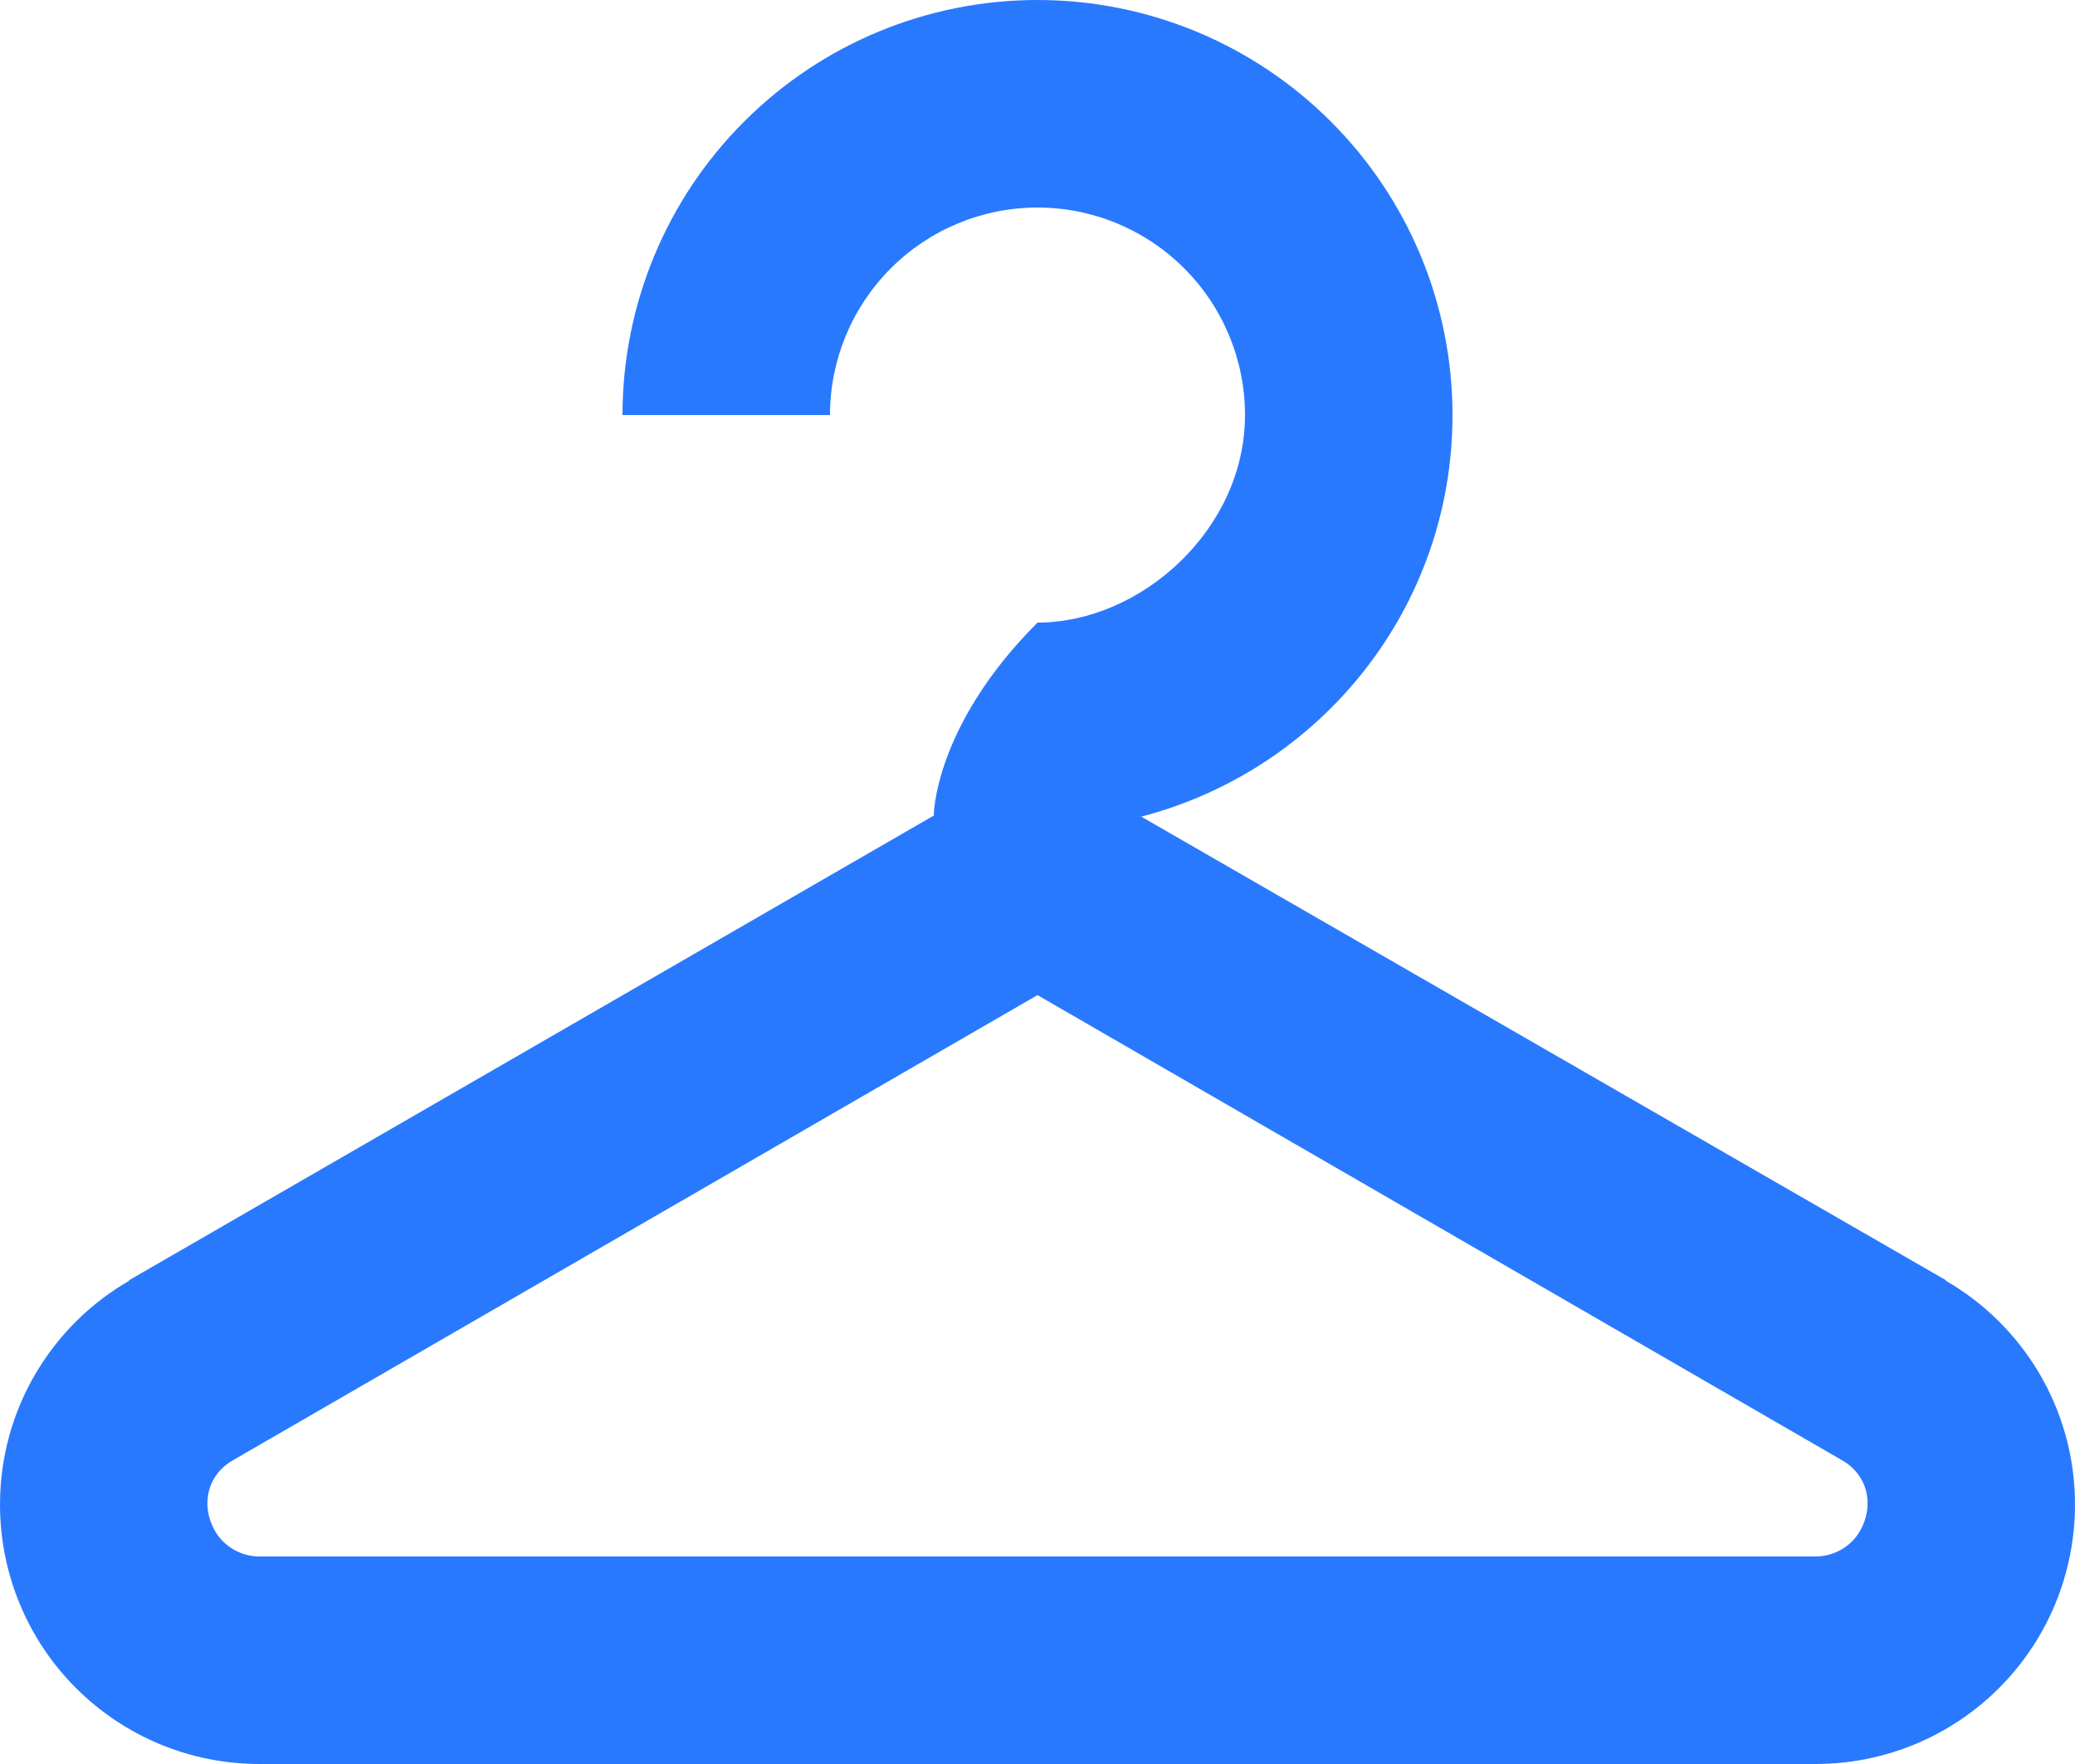
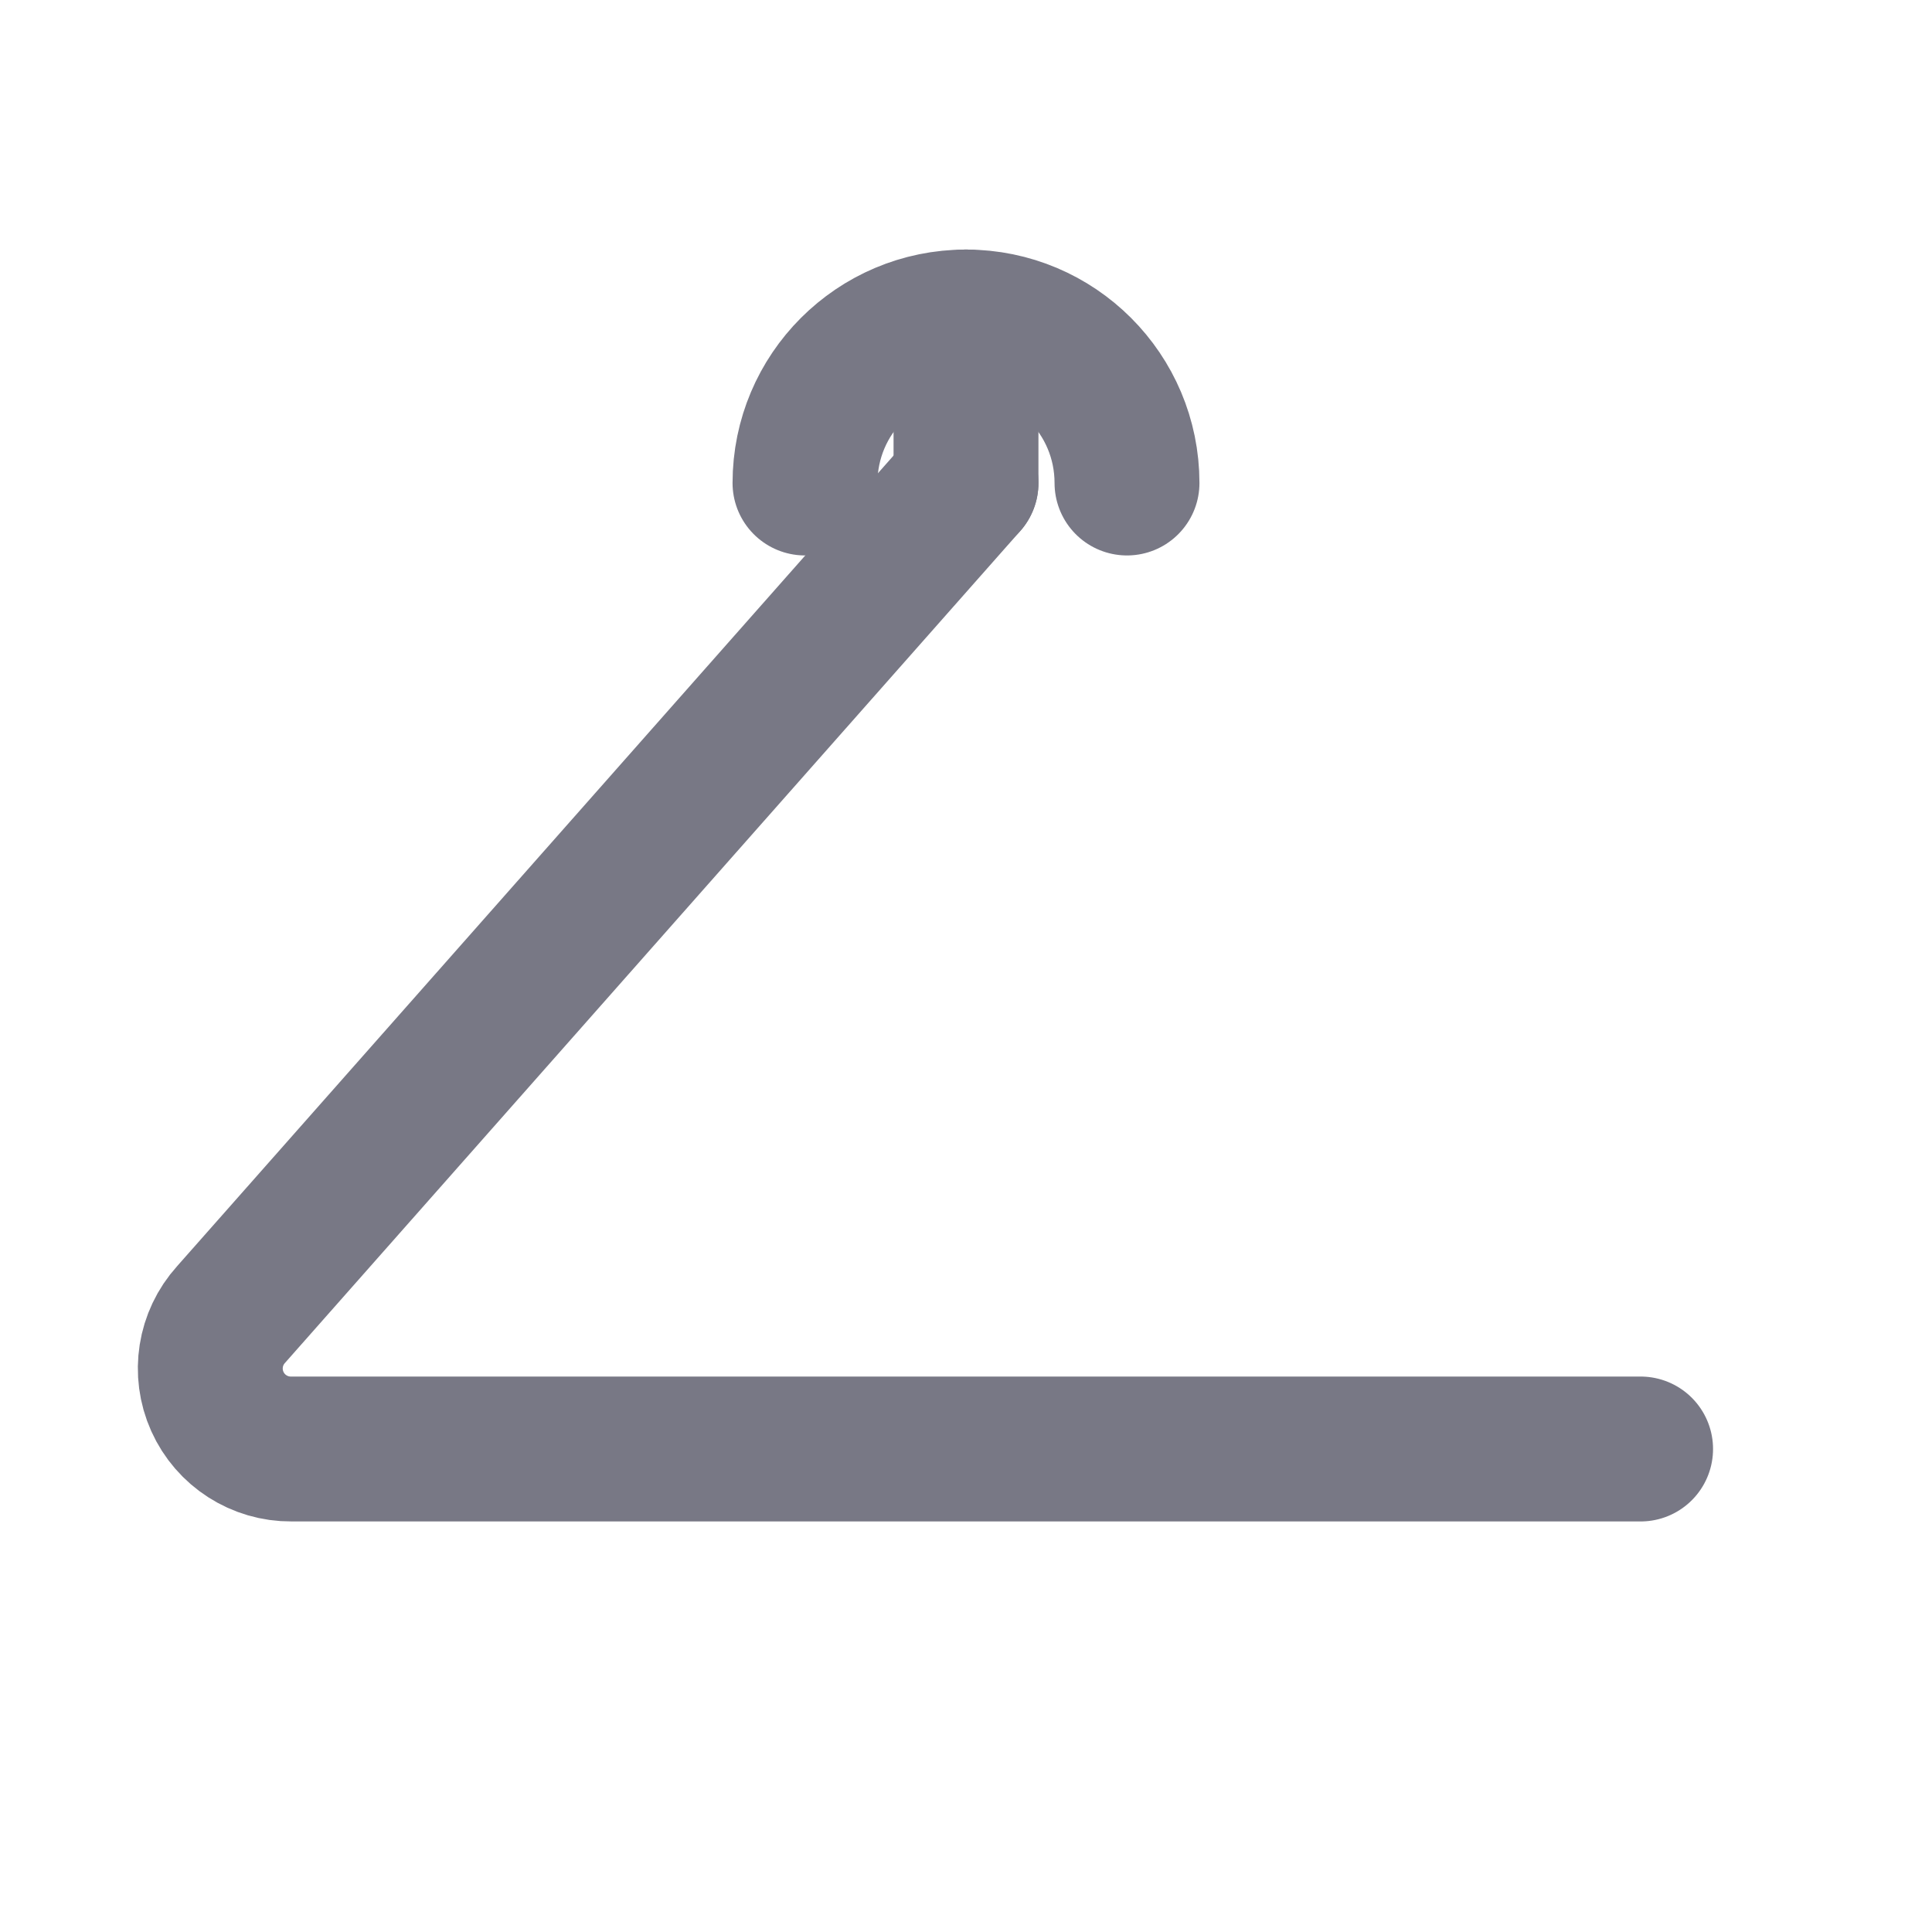
- <svg xmlns="http://www.w3.org/2000/svg" width="20" height="17" viewBox="0 0 20 17" fill="none">
-   <path d="M18.76 12.34H18.75C19.5 12.77 20 13.58 20 14.5C20 15.163 19.737 15.799 19.268 16.268C18.799 16.737 18.163 17 17.5 17H2.5C1.837 17 1.201 16.737 0.732 16.268C0.263 15.799 0 15.163 0 14.5C0 13.58 0.5 12.77 1.25 12.34H1.24L9 7.86C9 7.86 9 7 10 6C11 6 12 5.1 12 4C12 3.47 11.789 2.961 11.414 2.586C11.039 2.211 10.53 2 10 2C9.47 2 8.961 2.211 8.586 2.586C8.211 2.961 8 3.47 8 4H6C6 2.939 6.421 1.922 7.172 1.172C7.922 0.421 8.939 0 10 0C11.061 0 12.078 0.421 12.828 1.172C13.579 1.922 14 2.939 14 4C14 5.86 12.73 7.42 11 7.87L18.76 12.34ZM2.5 15H17.5C17.67 15 17.84 14.91 17.93 14.75C18.07 14.5 18 14.21 17.75 14.07L10 9.59L2.25 14.07C2 14.21 1.93 14.5 2.07 14.75C2.16 14.91 2.33 15 2.5 15Z" fill="#2979FF" />
+ <svg xmlns="http://www.w3.org/2000/svg" width="24" height="24" viewBox="0 0 24 24" fill="none" stroke="#787885" stroke-width="1.8" stroke-linecap="round" stroke-linejoin="round">
+   <path d="M20.38 18H3.62a1 1 0 0 1-.75-1.67L12 6" />
+   <path d="M12 6V4" />
+   <path d="M12 4a2 2 0 0 0-2 2" />
+   <path d="M12 4a2 2 0 0 1 2 2" />
</svg>
